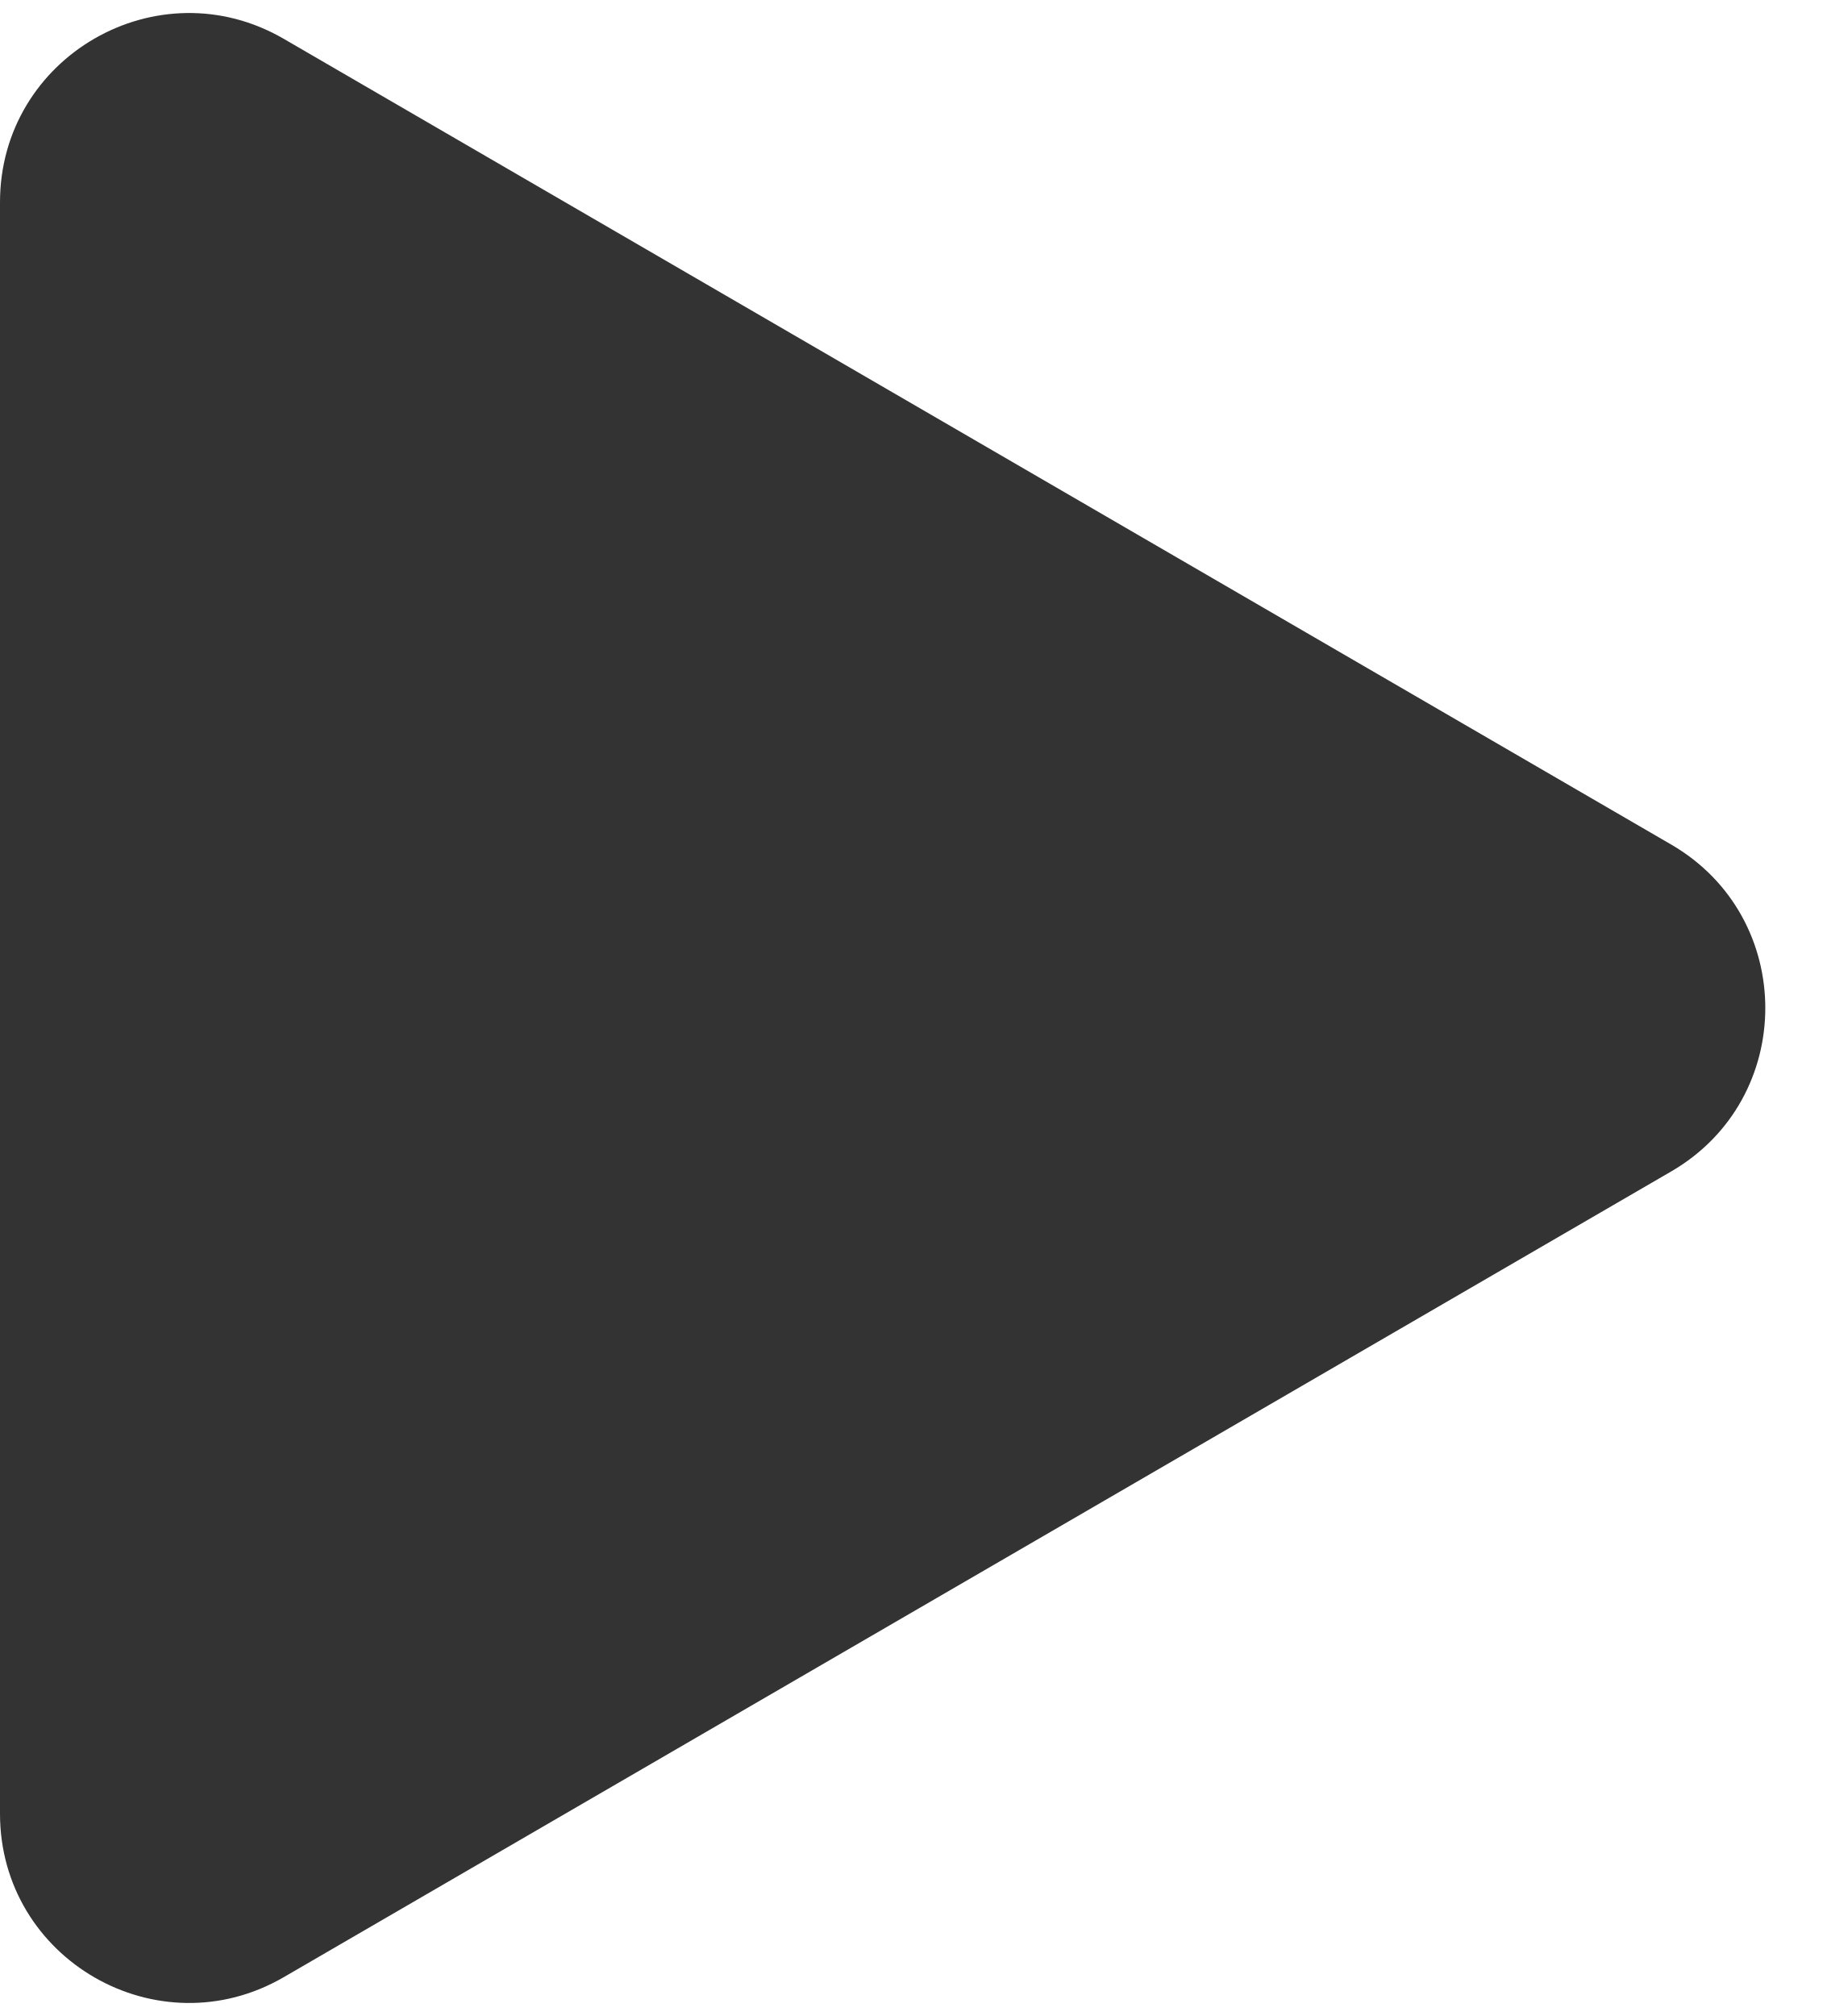
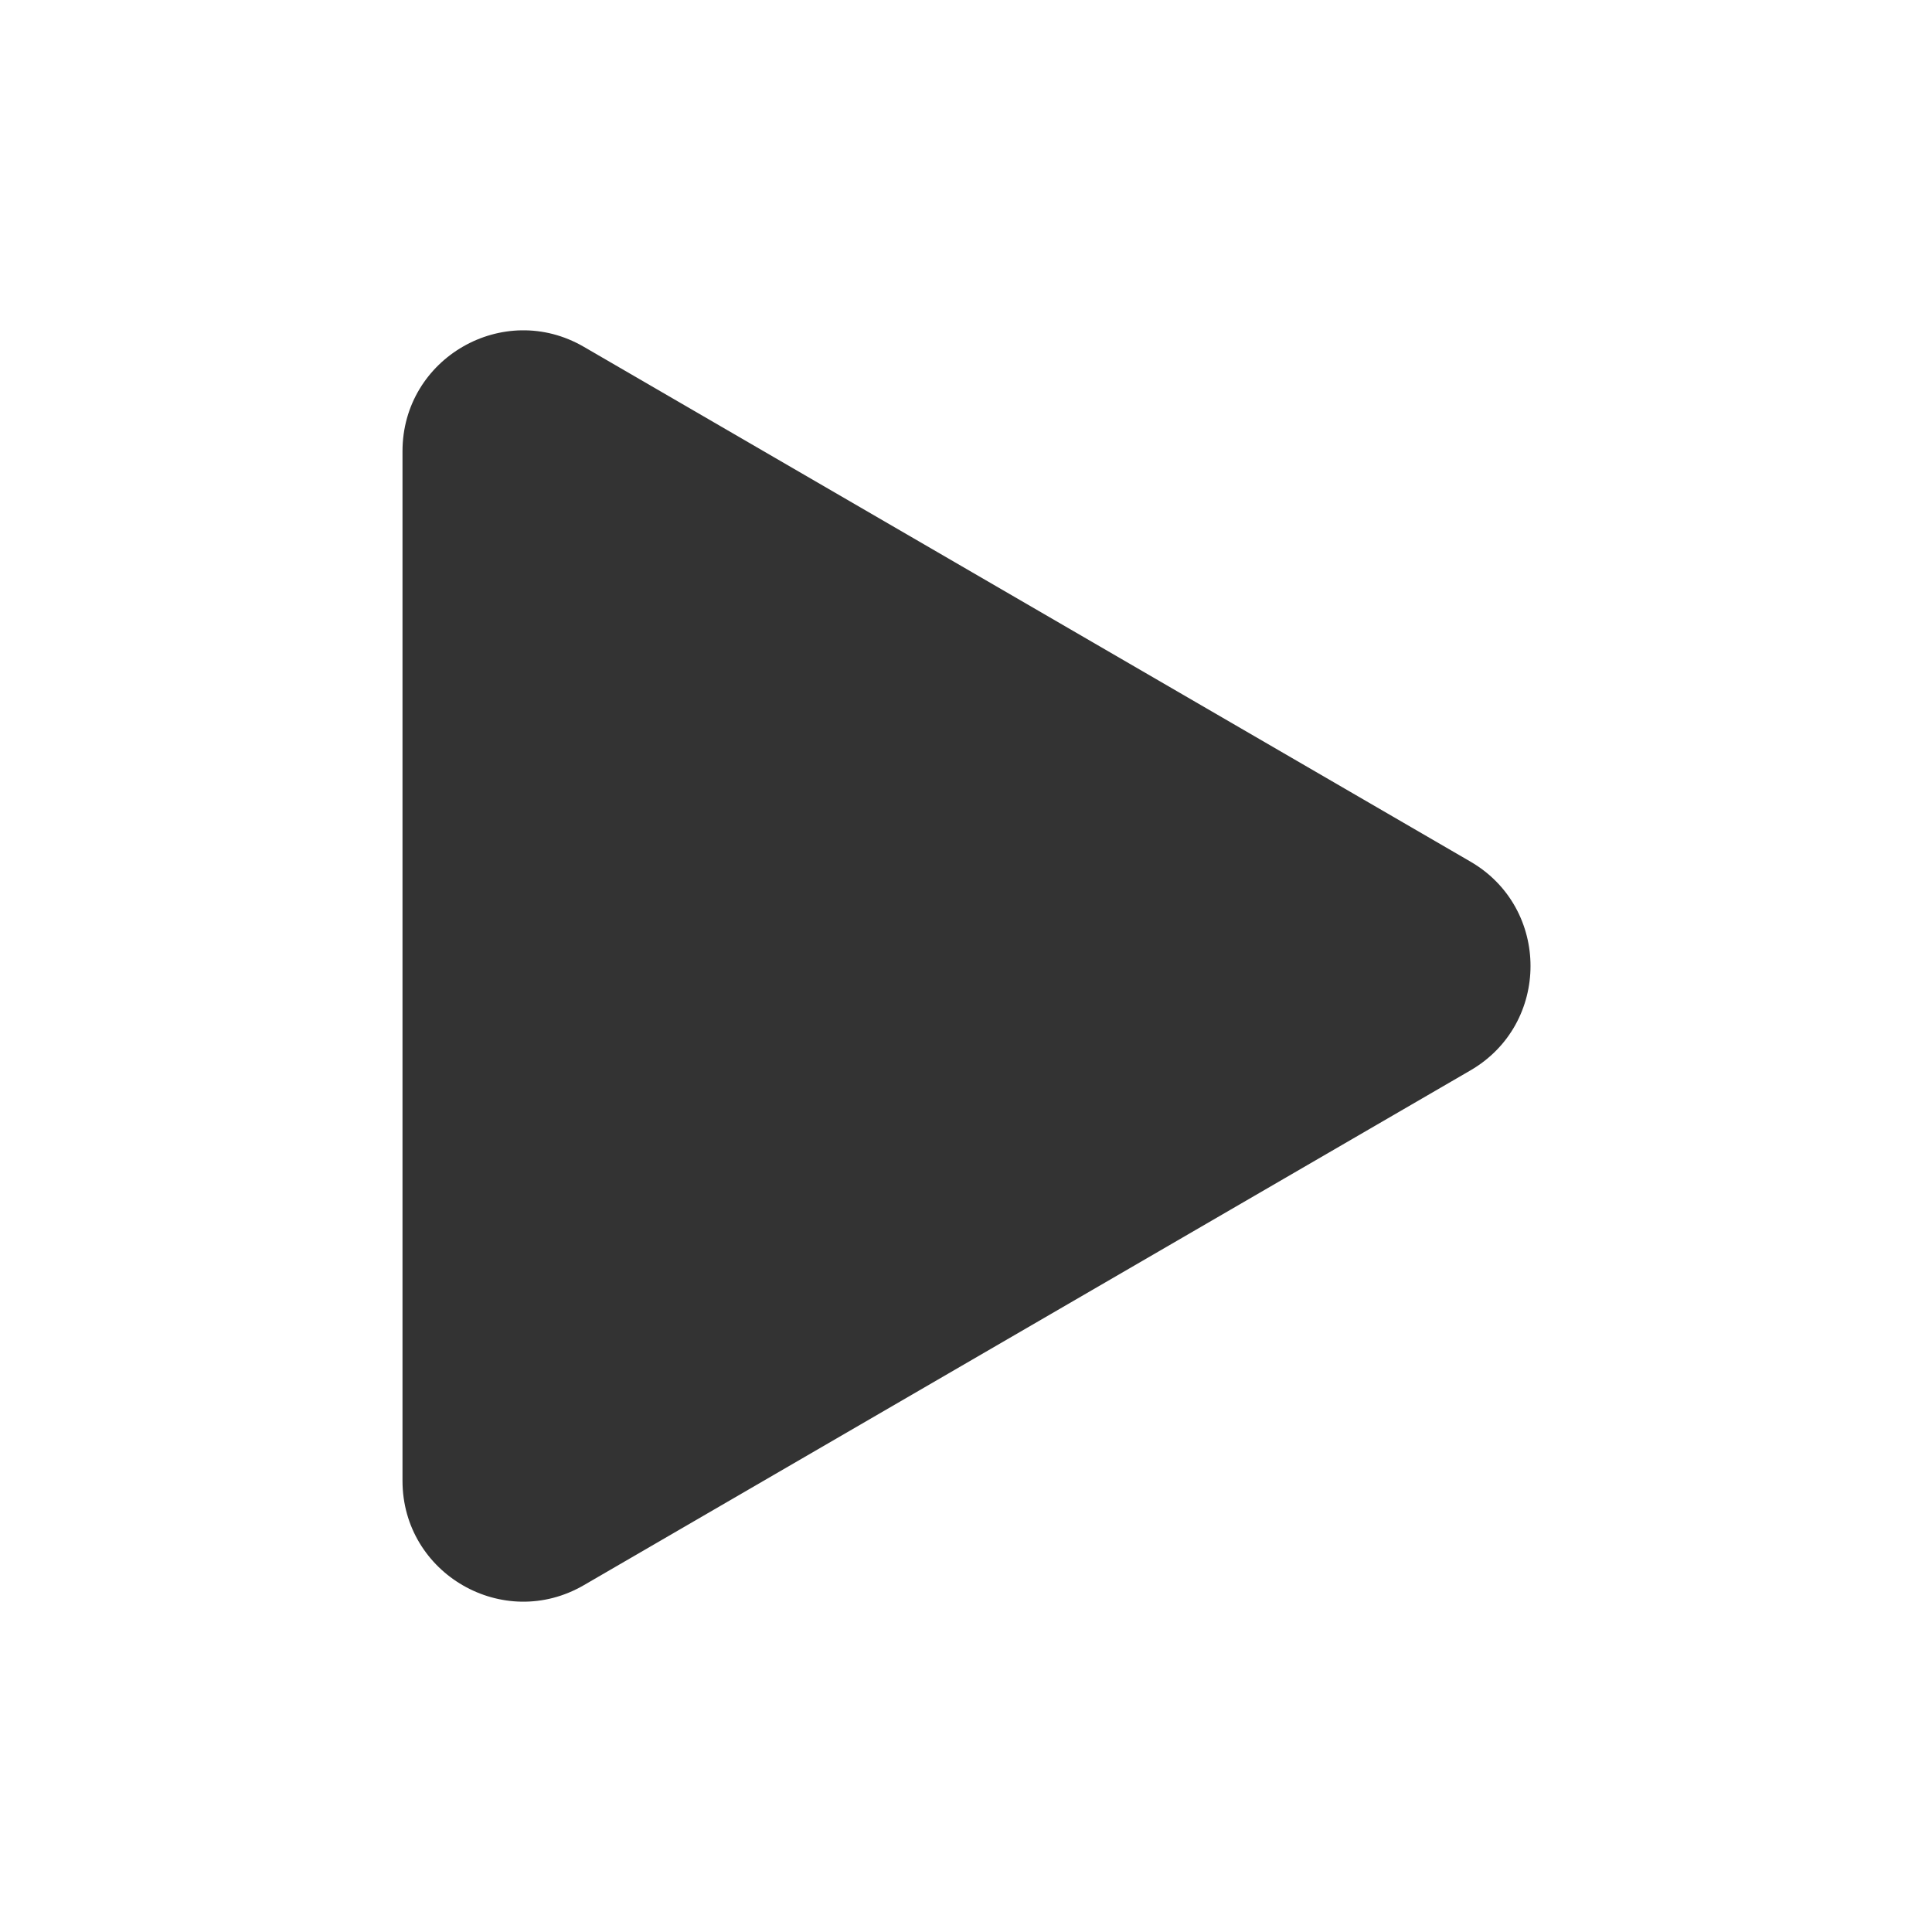
- <svg xmlns="http://www.w3.org/2000/svg" width="29" height="32" viewBox="0 0 29 32" fill="none">
-   <path d="M26.532 13.406C28.523 14.562 28.523 17.438 26.532 18.594L4.506 31.383C2.506 32.545 4.60427e-07 31.102 5.61518e-07 28.789L1.67957e-06 3.211C1.78066e-06 0.898 2.506 -0.545 4.506 0.617L26.532 13.406Z" fill="#333333" />
+ <svg xmlns="http://www.w3.org/2000/svg" width="48" height="48" viewBox="0 0 48 48" fill="none">
+   <path d="M36.532 21.406C38.523 22.562 38.523 25.438 36.532 26.594L14.506 39.383C12.506 40.545 10 39.102 10 36.789L10 11.211C10 8.898 12.506 7.455 14.506 8.617L36.532 21.406Z" fill="#333333" />
</svg>
